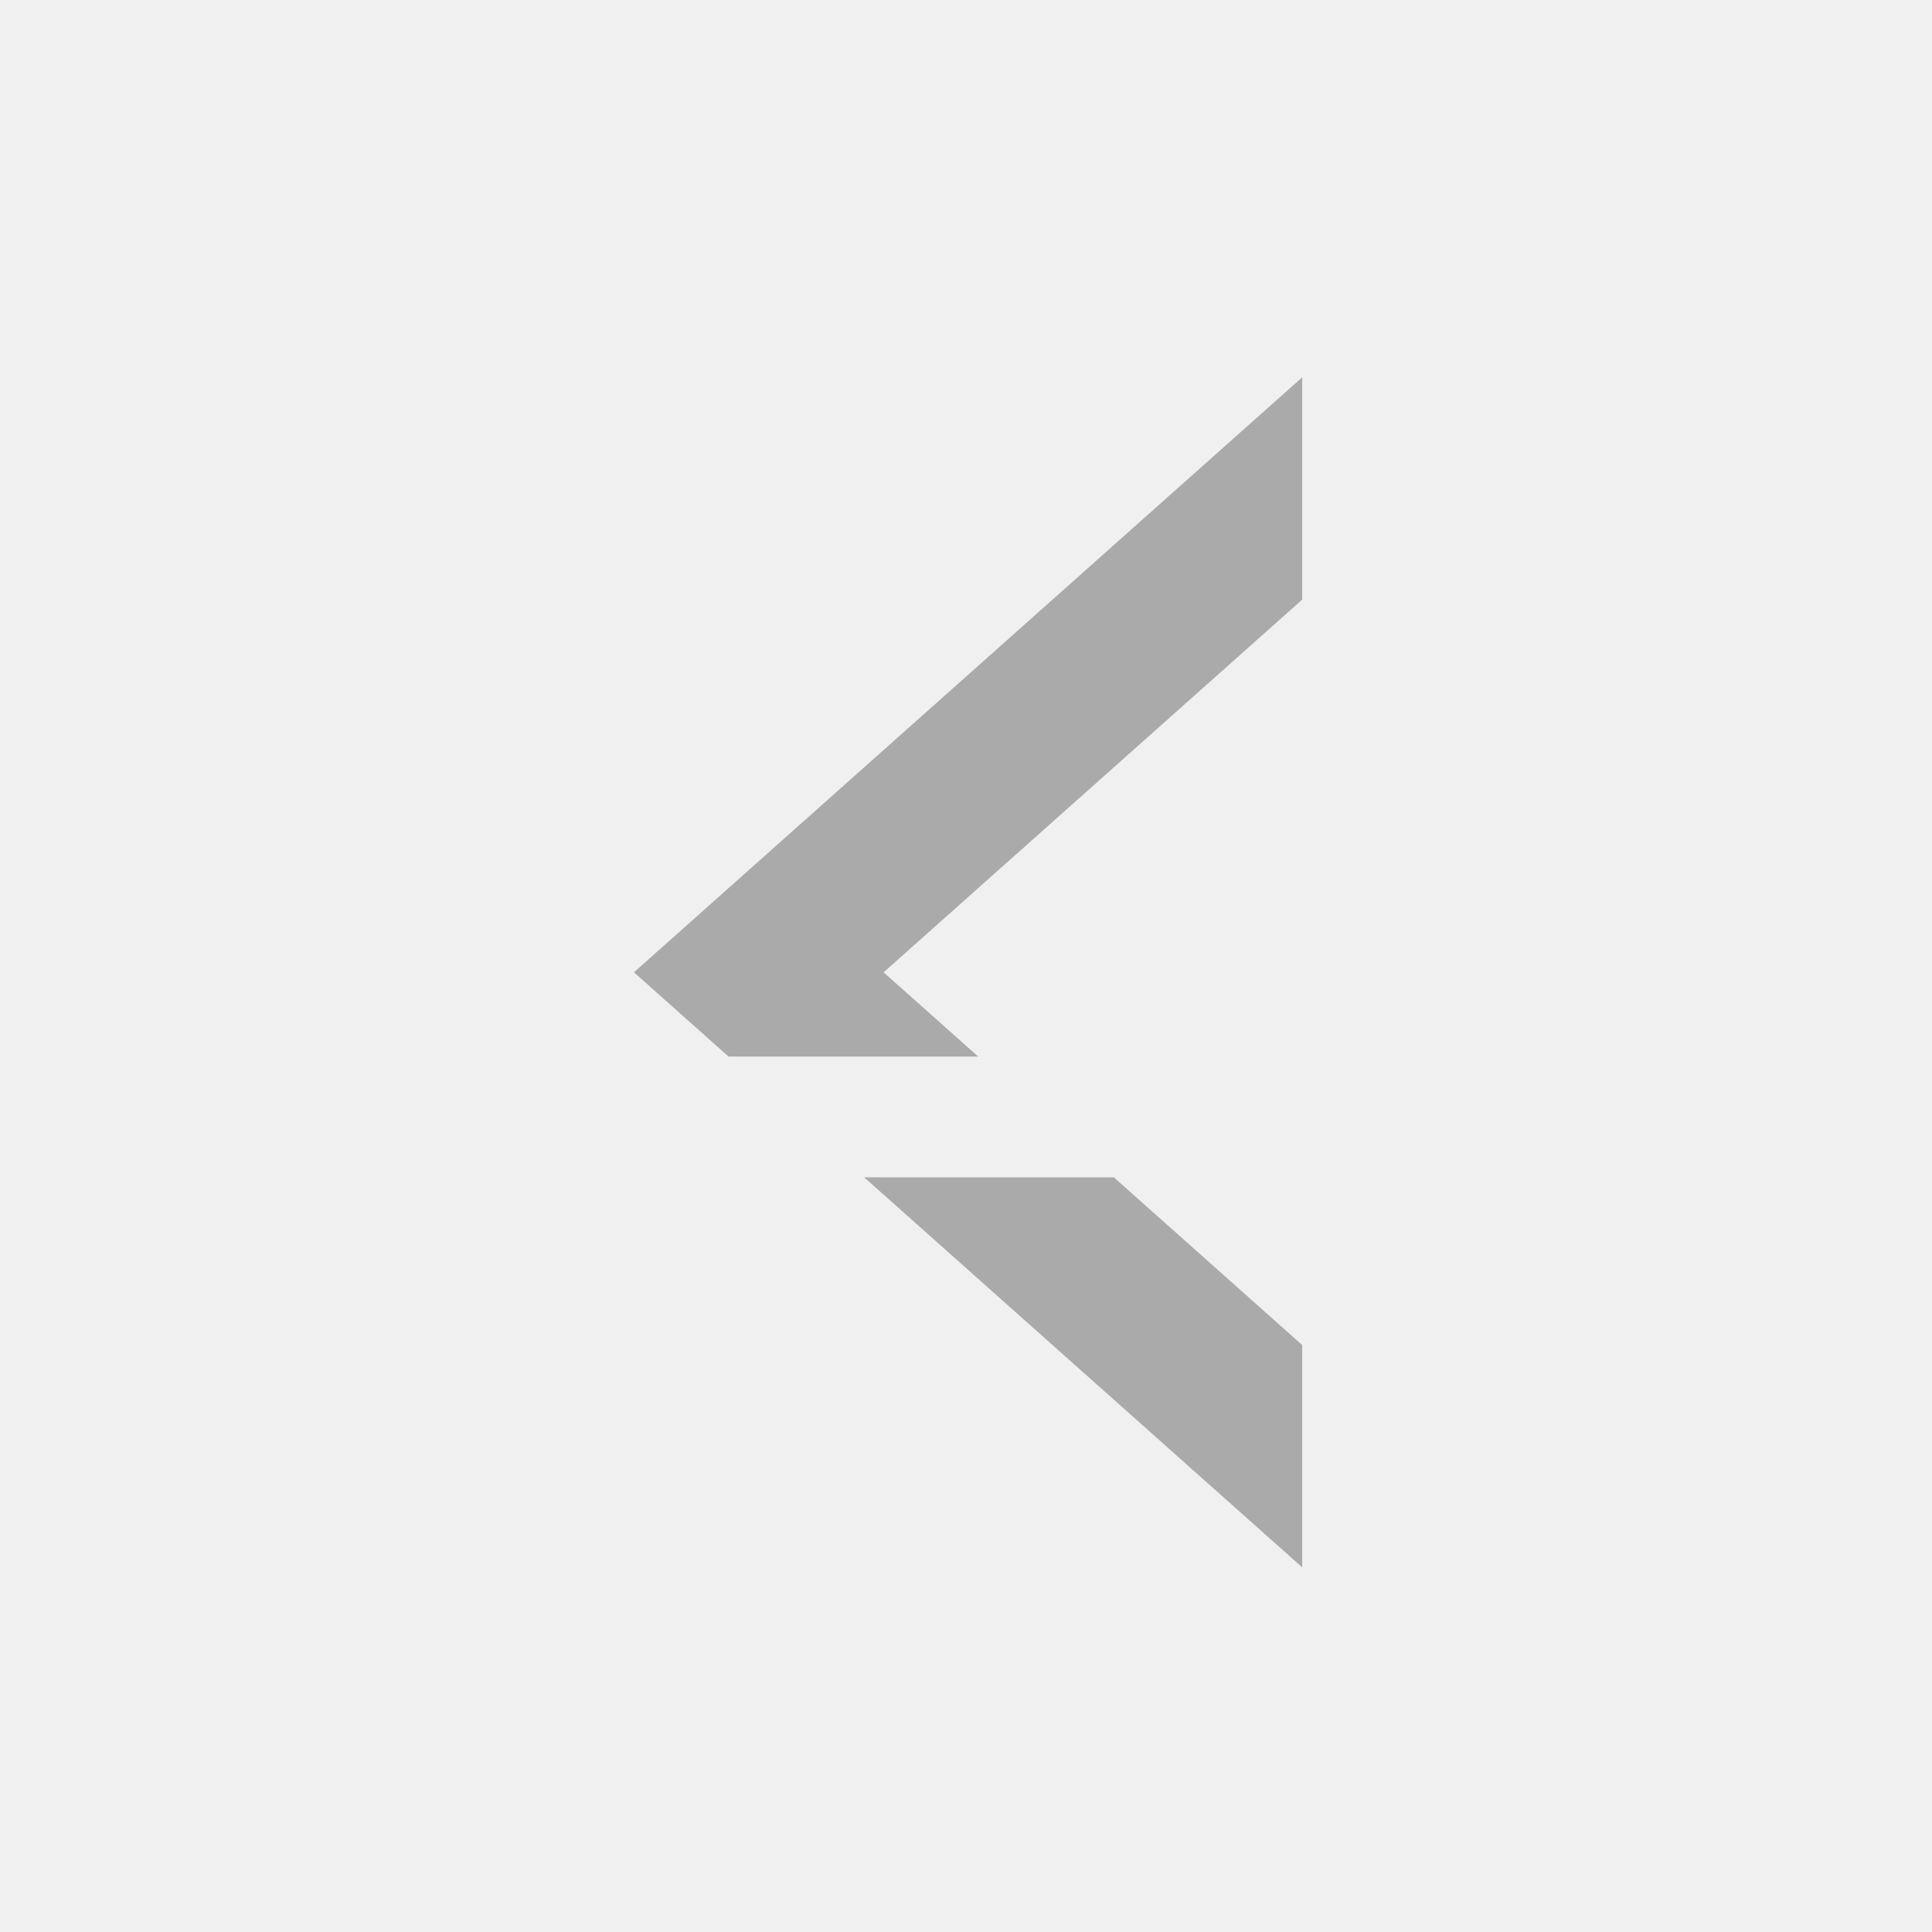
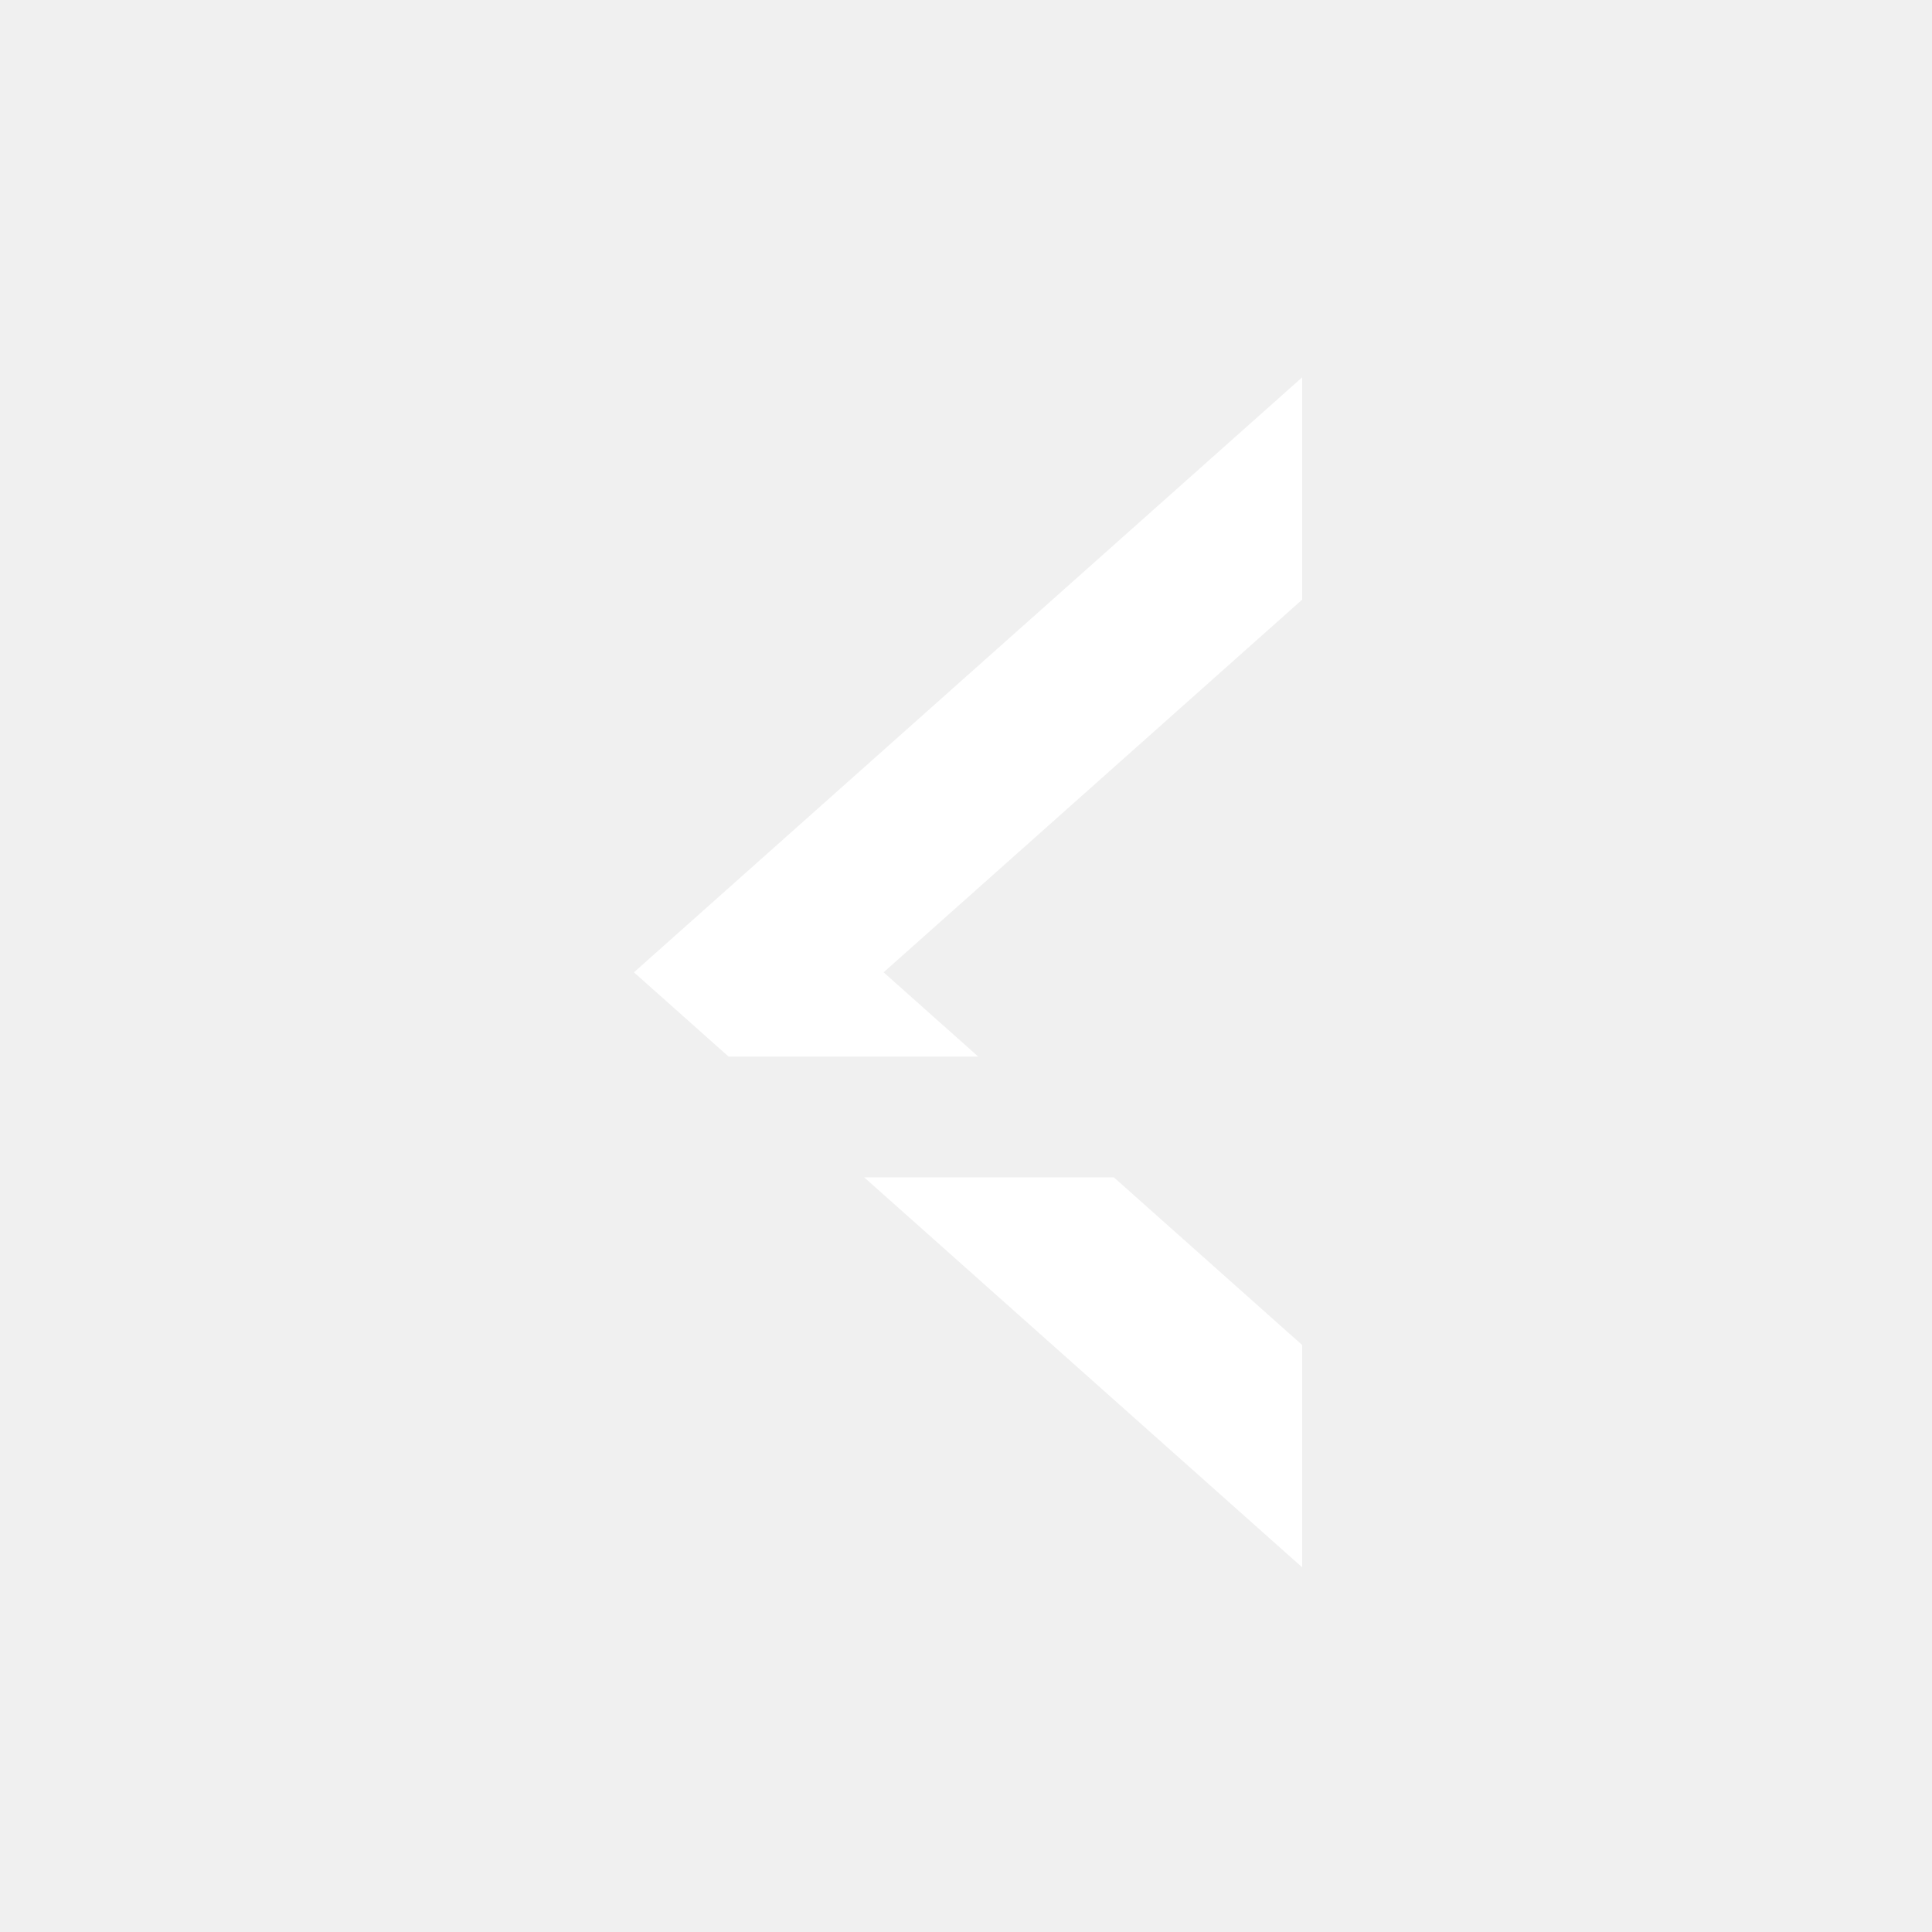
<svg xmlns="http://www.w3.org/2000/svg" width="128" height="128" viewBox="0 0 128 128" fill="none">
  <g>
-     <path d="M15.252 53L41.113 76.027L44.271 78.838L44.271 64.11L31.794 53L15.252 53ZM6.268 45L0 39.419L44.271 0L44.271 14.729L16.541 39.419L22.809 45L6.268 45Z" fill="#aaaaab" fill-rule="evenodd" transform="translate(42 25)" />
+     <path d="M15.252 53L41.113 76.027L44.271 78.838L44.271 64.11L31.794 53L15.252 53ZM6.268 45L0 39.419L44.271 0L44.271 14.729L16.541 39.419L22.809 45L6.268 45Z" fill="#ffffff" fill-rule="evenodd" transform="translate(42 25)" />
  </g>
</svg>
